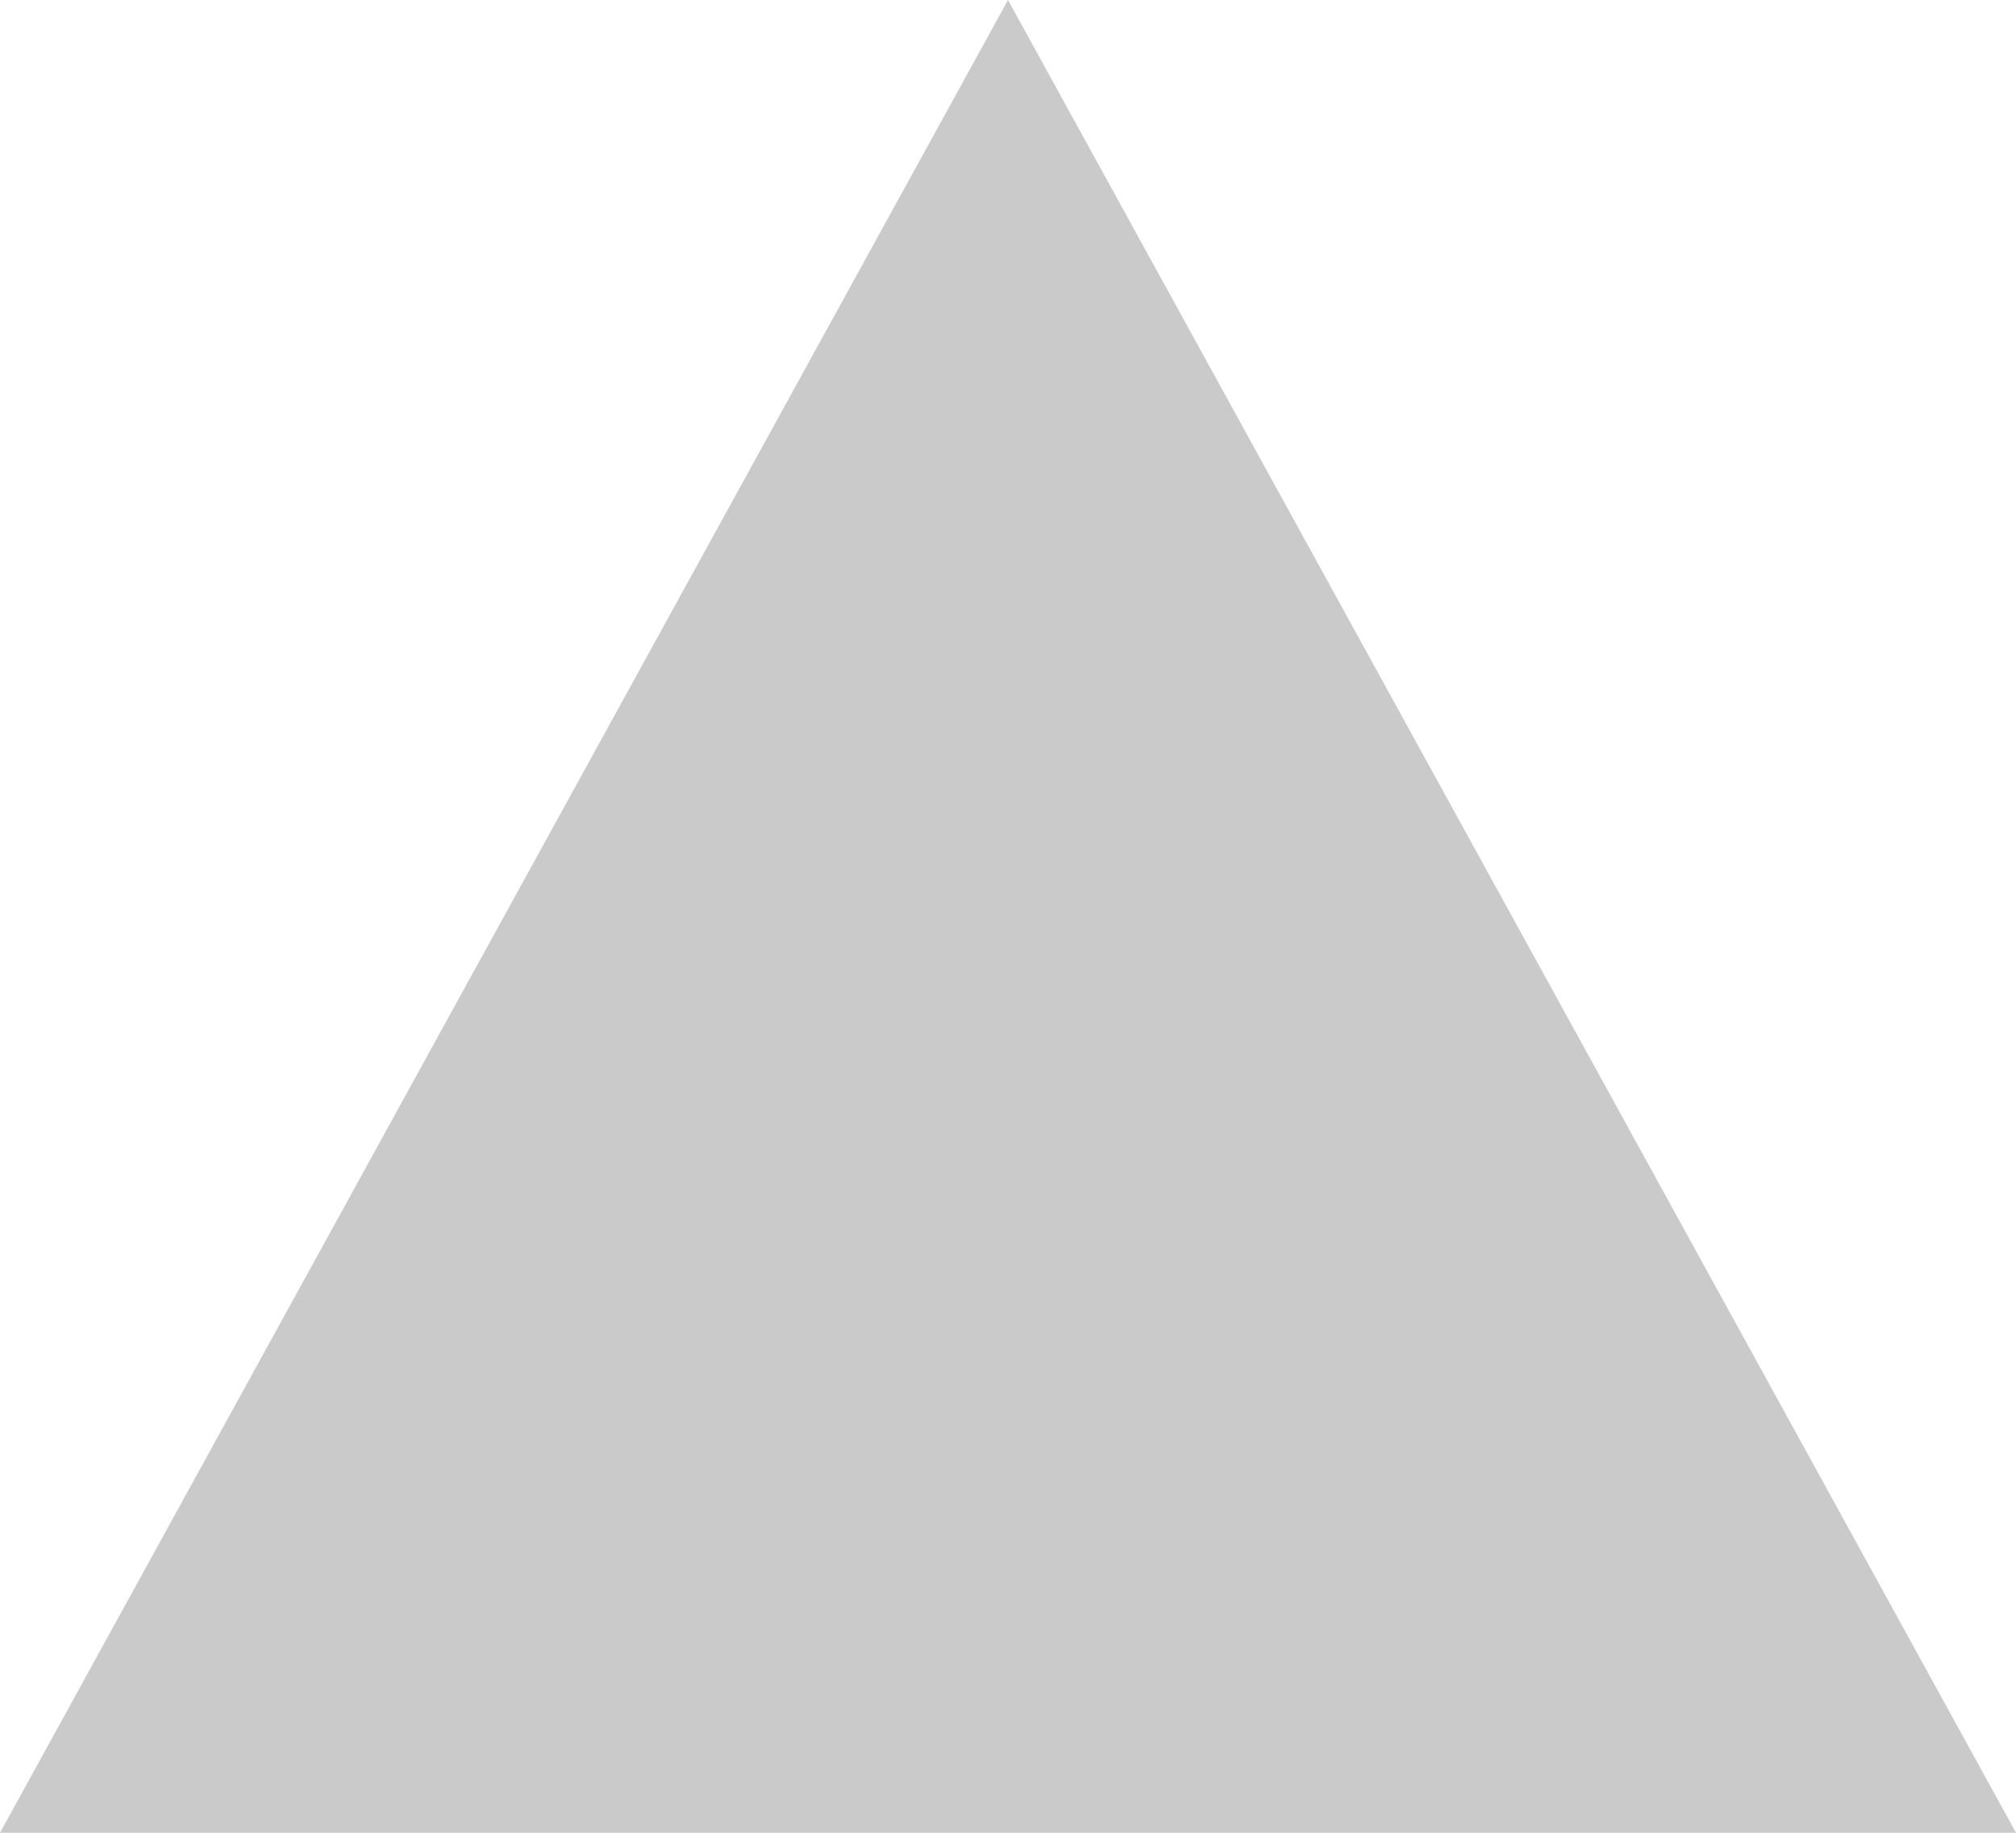
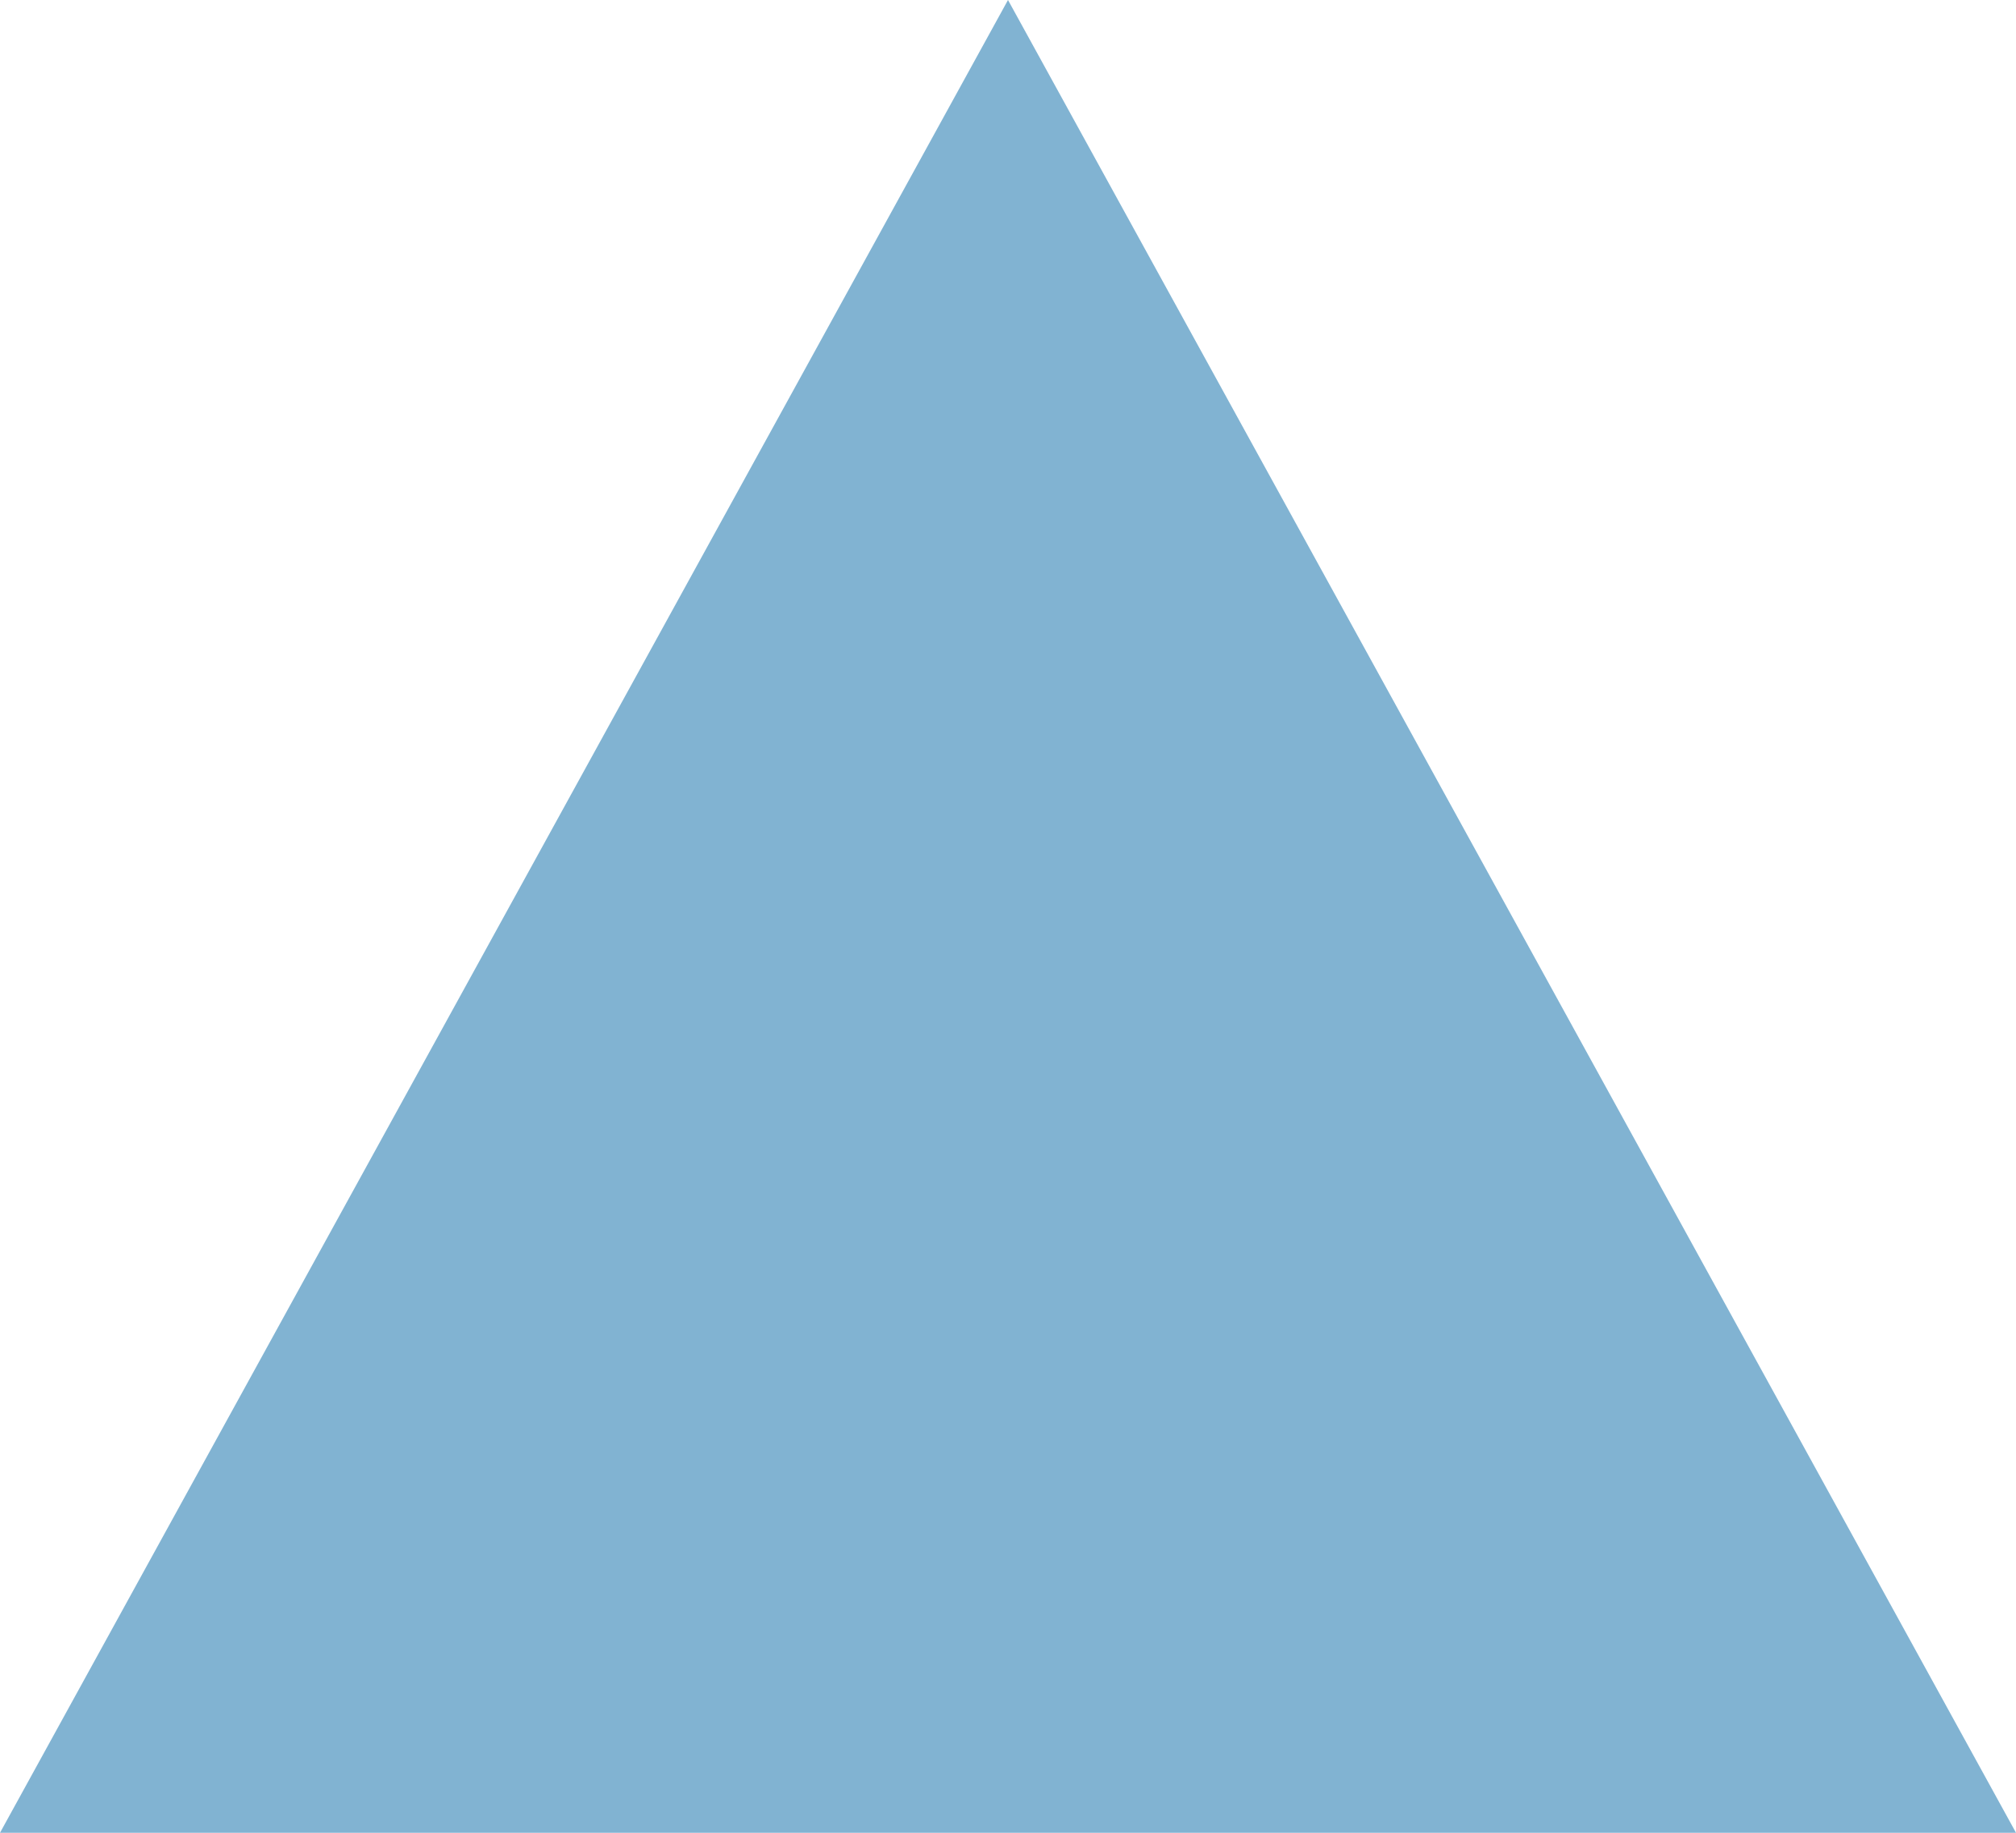
<svg xmlns="http://www.w3.org/2000/svg" width="11px" height="10px" viewBox="0 0 11 10" version="1.1">
-   <g id="icon-up-dir" stroke="none" stroke-width="1" fill="none" fill-rule="evenodd">
-     <g fill="#CACACA" fill-rule="nonzero" id="Shape">
-       <polygon points="5.5 0 0 10 11 10" />
+   <g id="Symbols" stroke="none" stroke-width="1" fill="none" fill-rule="evenodd">
+     <g id="icon-up-dir" fill="#81B3D2" fill-rule="nonzero">
+       <g id="Shape">
+         <polygon points="5.5 0 0 10 11 10" />
+       </g>
    </g>
  </g>
</svg>
